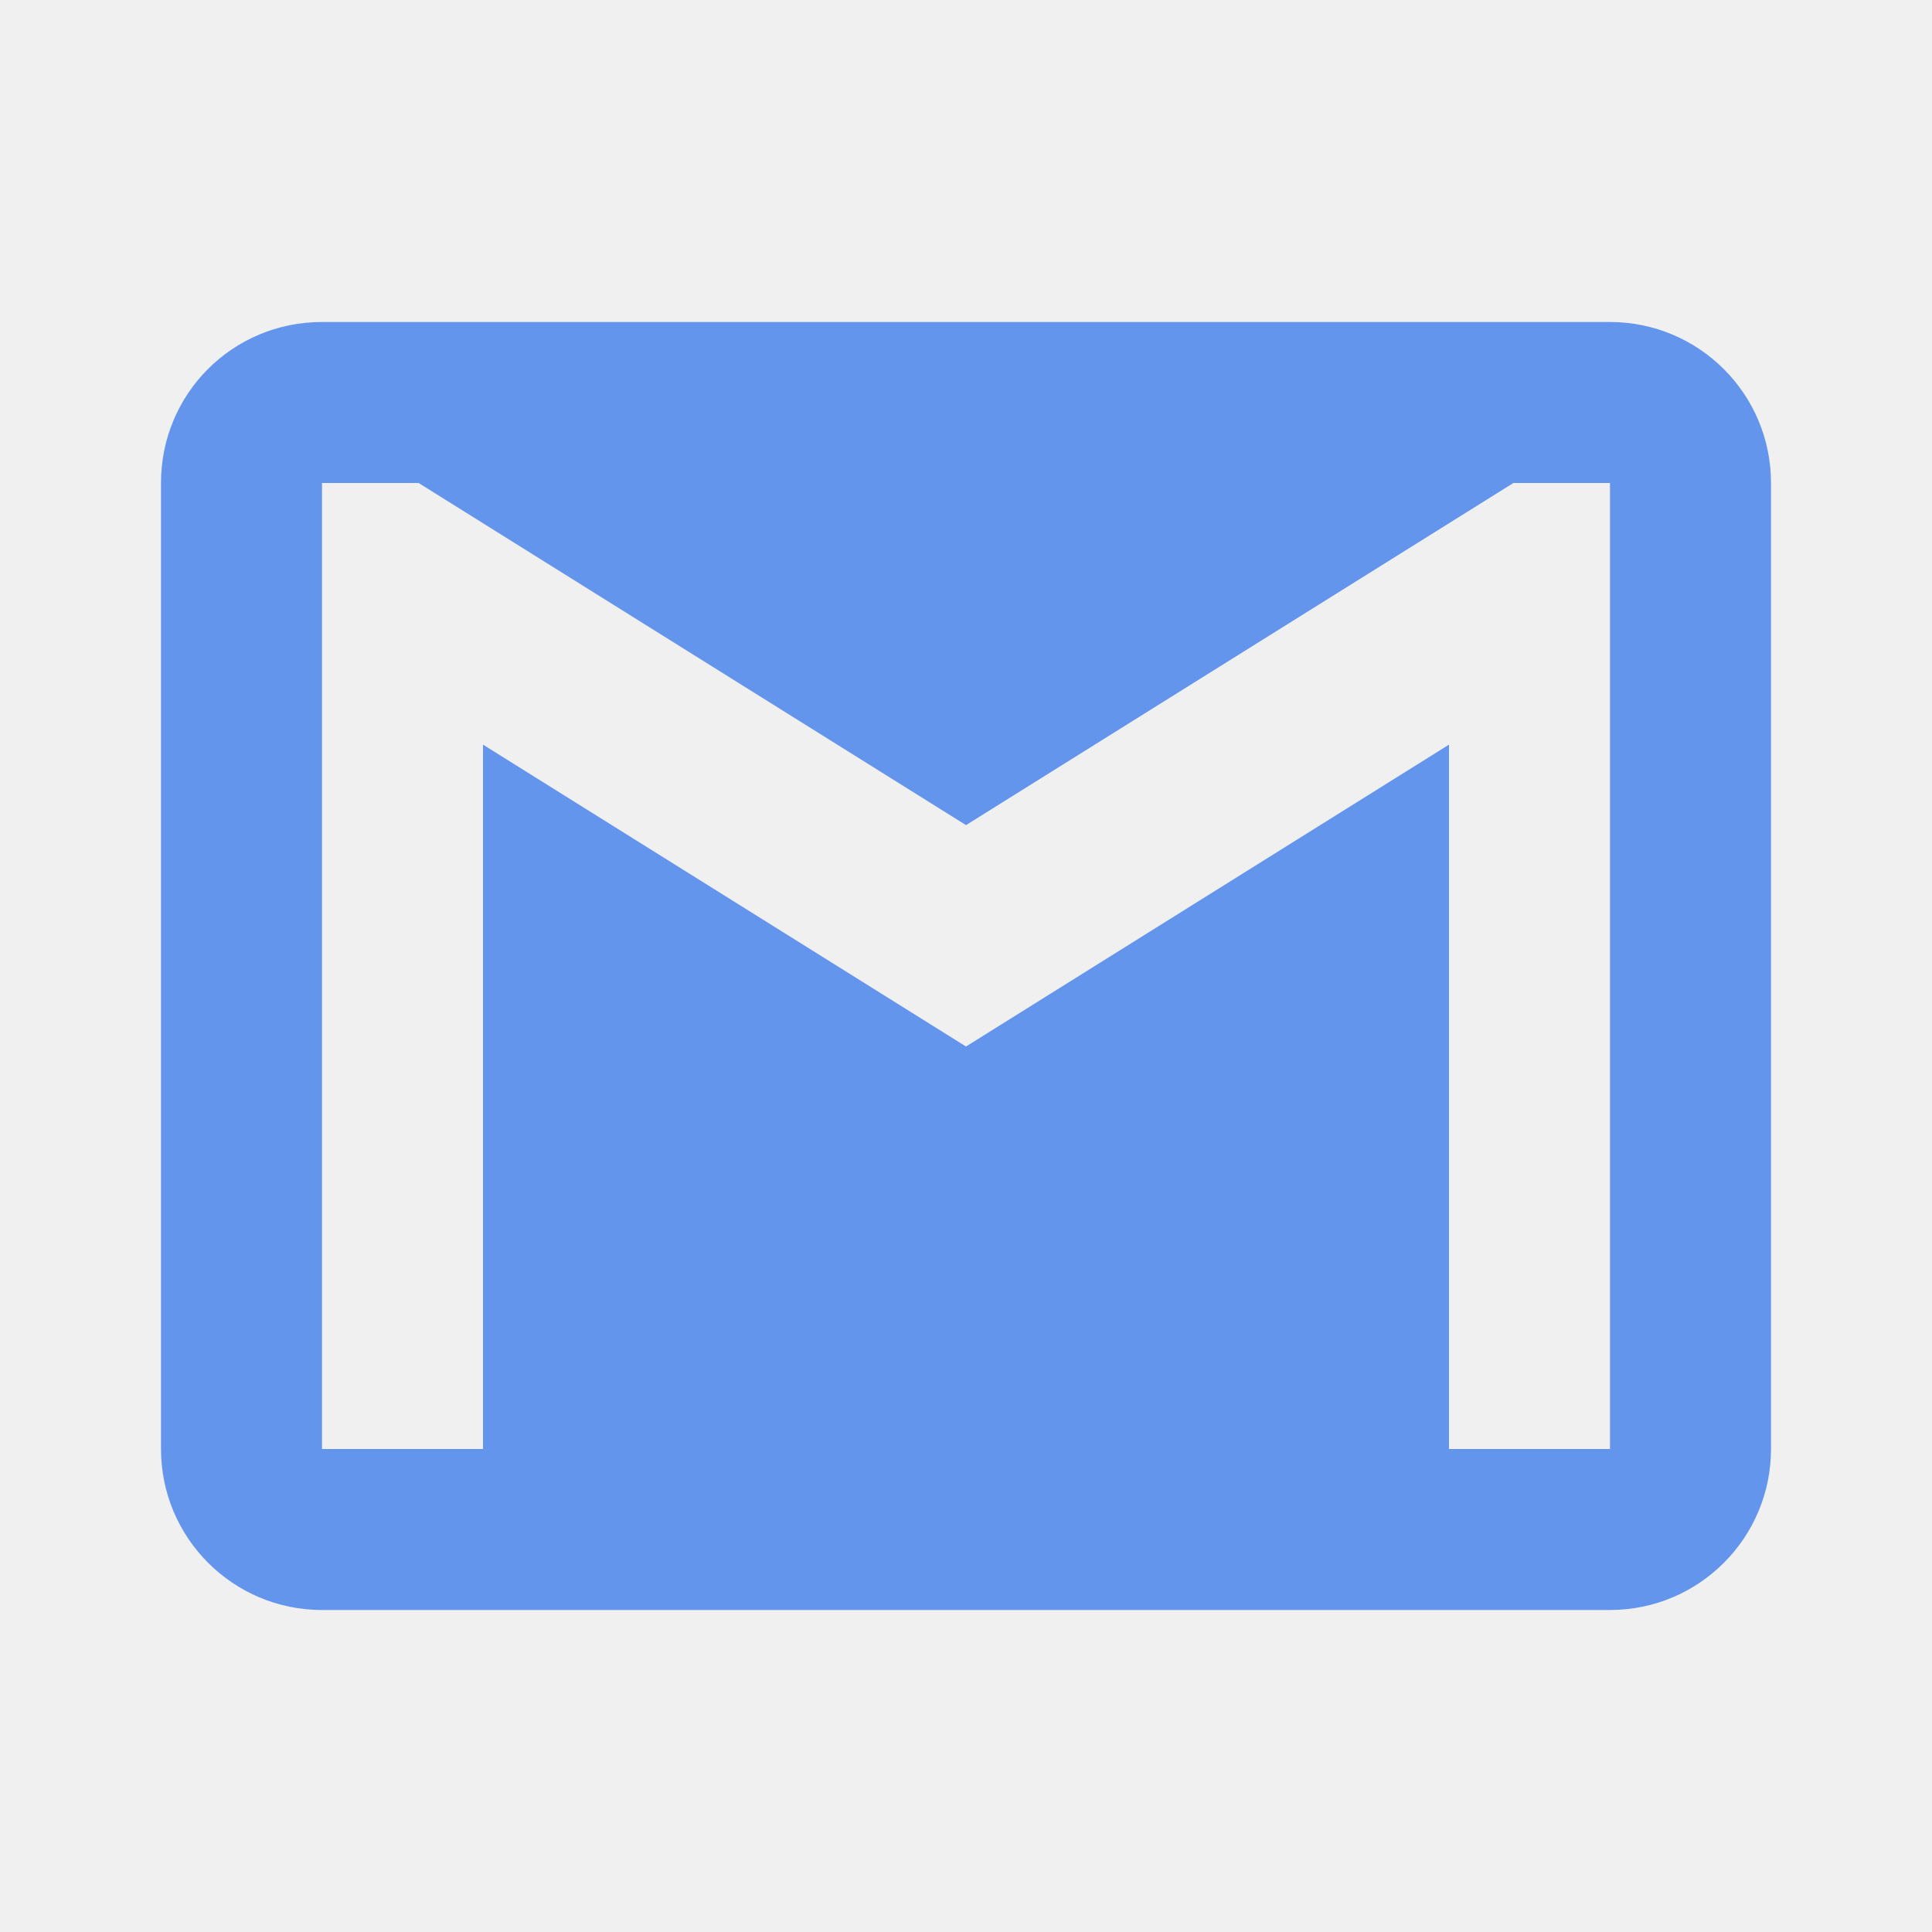
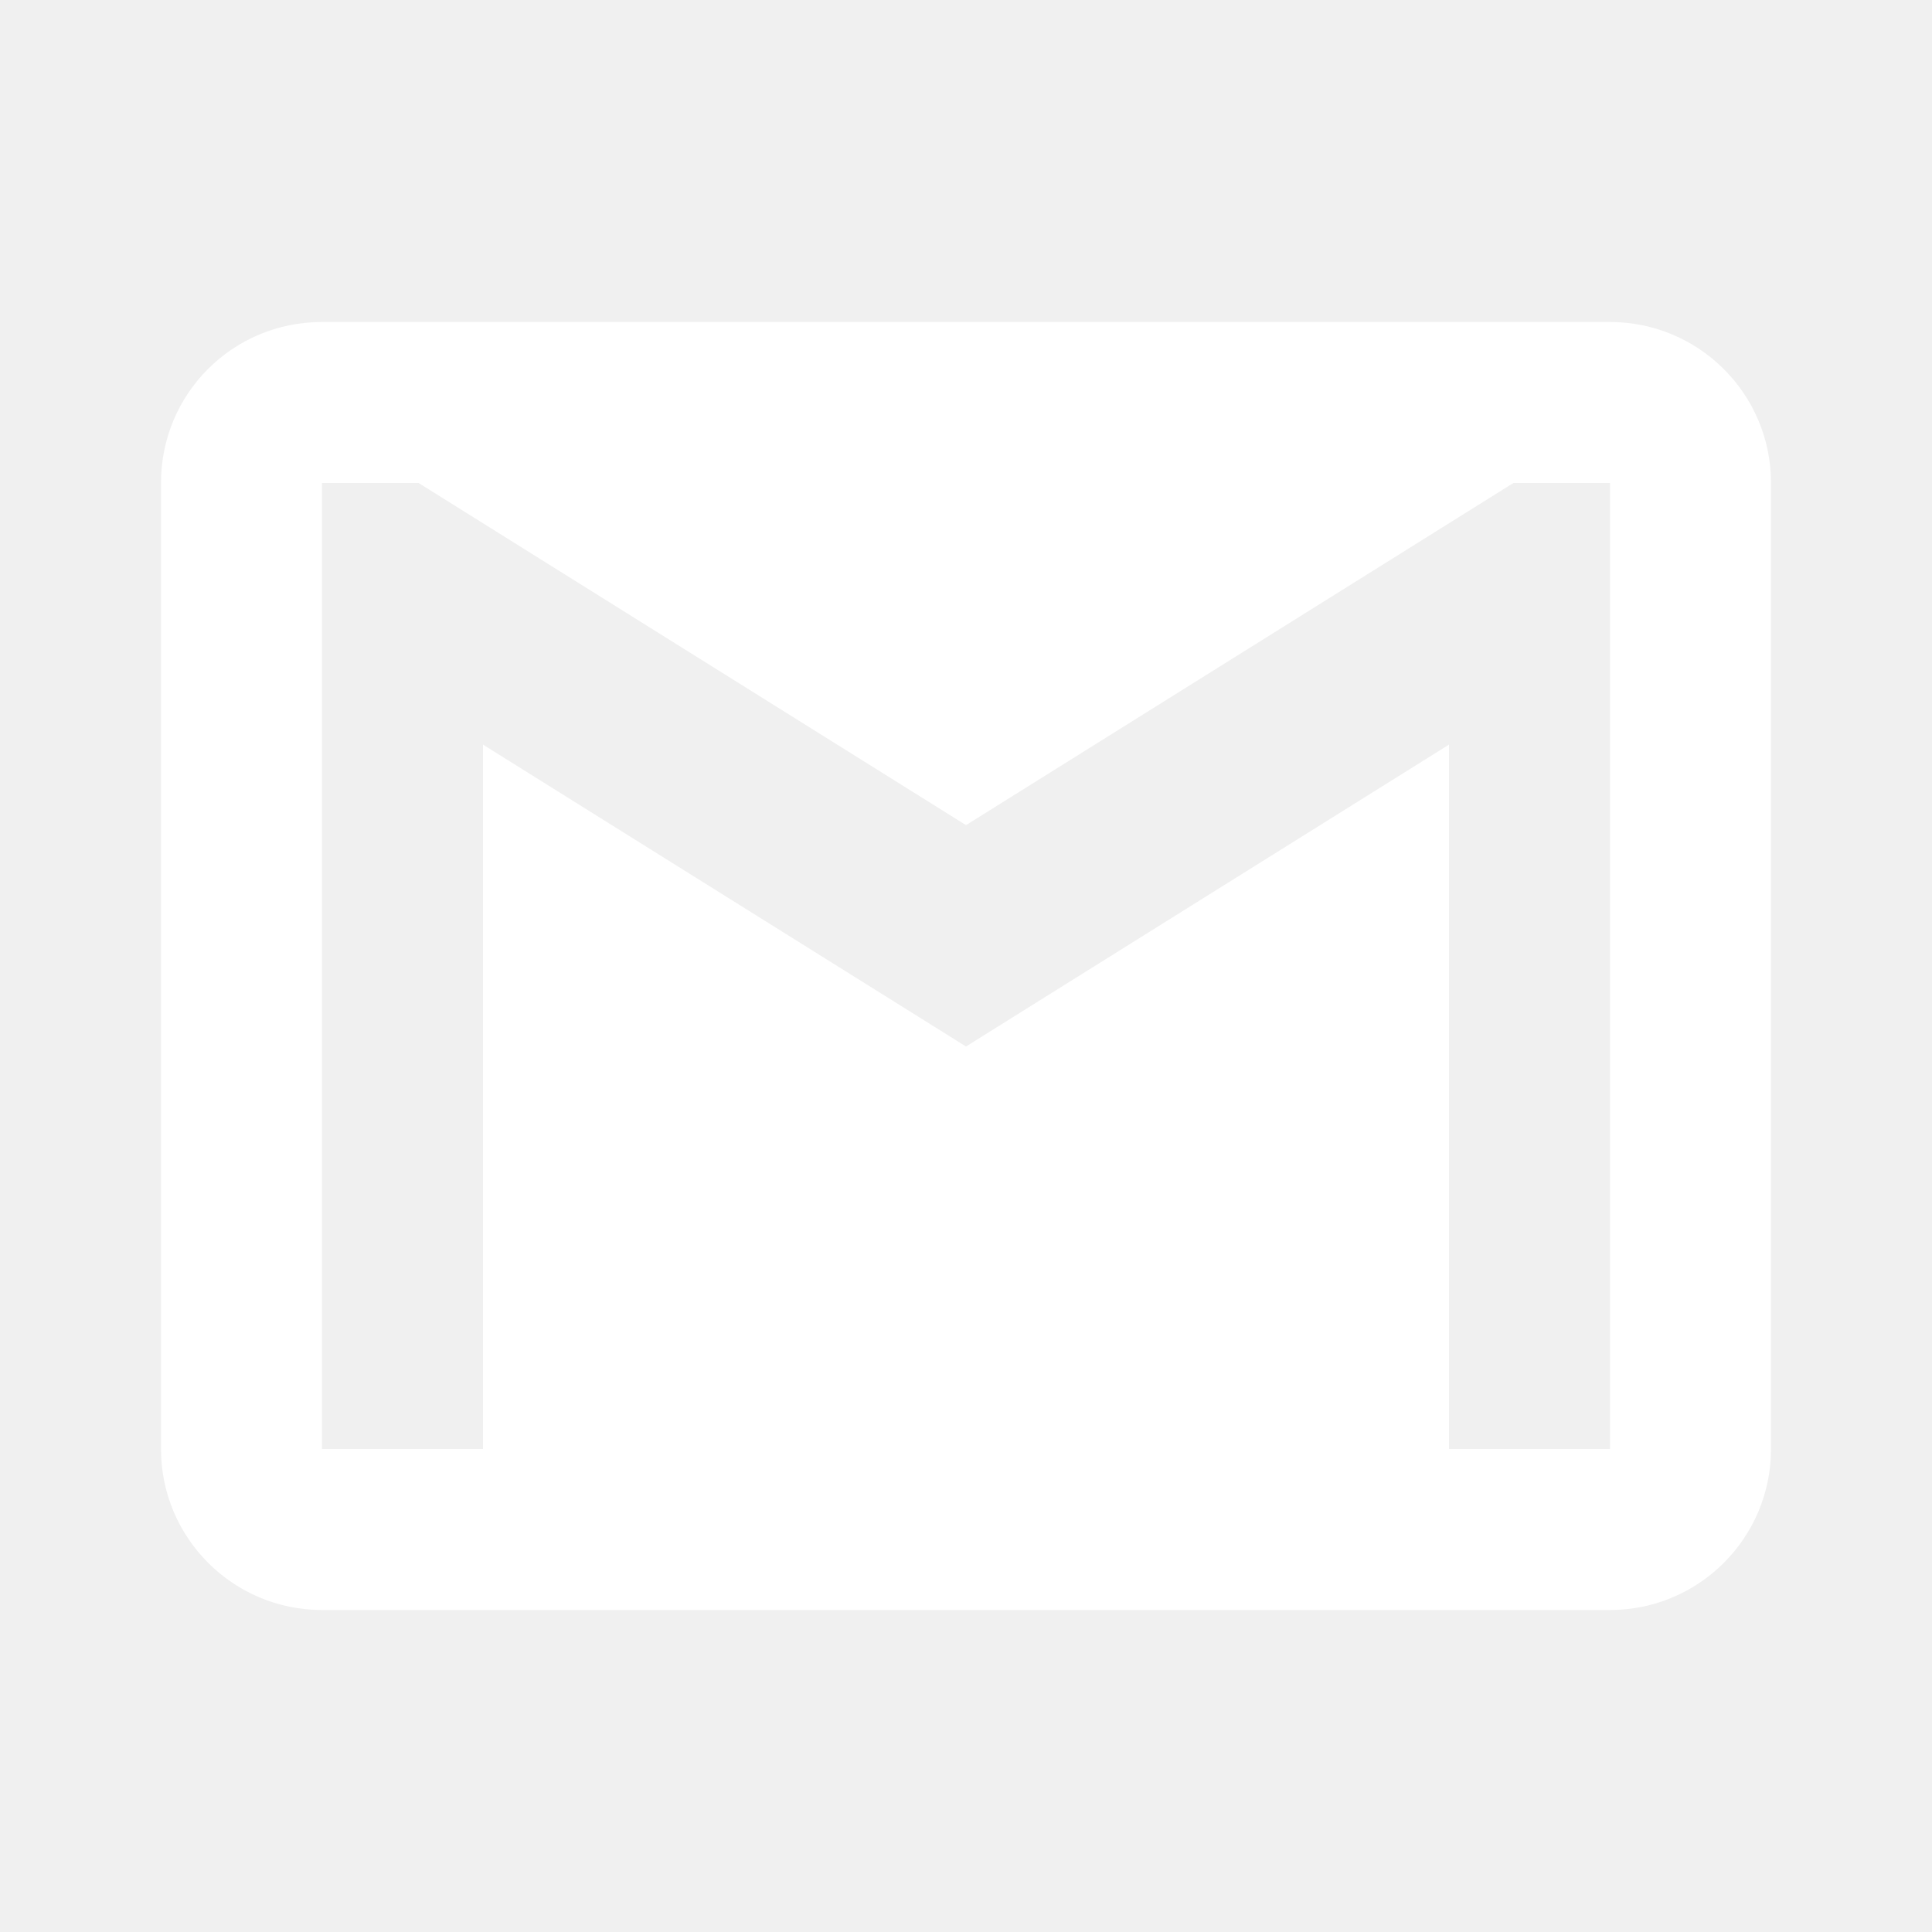
<svg xmlns="http://www.w3.org/2000/svg" version="1.1" width="28" height="28" viewBox="0 0 24 24">
-   <path fill="#6495ed" d="M20,18H18V9.25L12,13L6,9.25V18H4V6H5.2L12,10.25L18.8,6H20M20,4H4C2.89,4 2,4.89 2,6V18A2,2 0 0,0 4,20H20A2,2 0 0,0 22,18V6C22,4.89 21.1,4 20,4Z" />
+   <path fill="#fff" d="M20,18H18V9.25L12,13L6,9.25V18H4V6H5.2L12,10.25L18.8,6H20M20,4H4C2.89,4 2,4.89 2,6V18A2,2 0 0,0 4,20H20A2,2 0 0,0 22,18V6C22,4.89 21.1,4 20,4Z" />
</svg>
